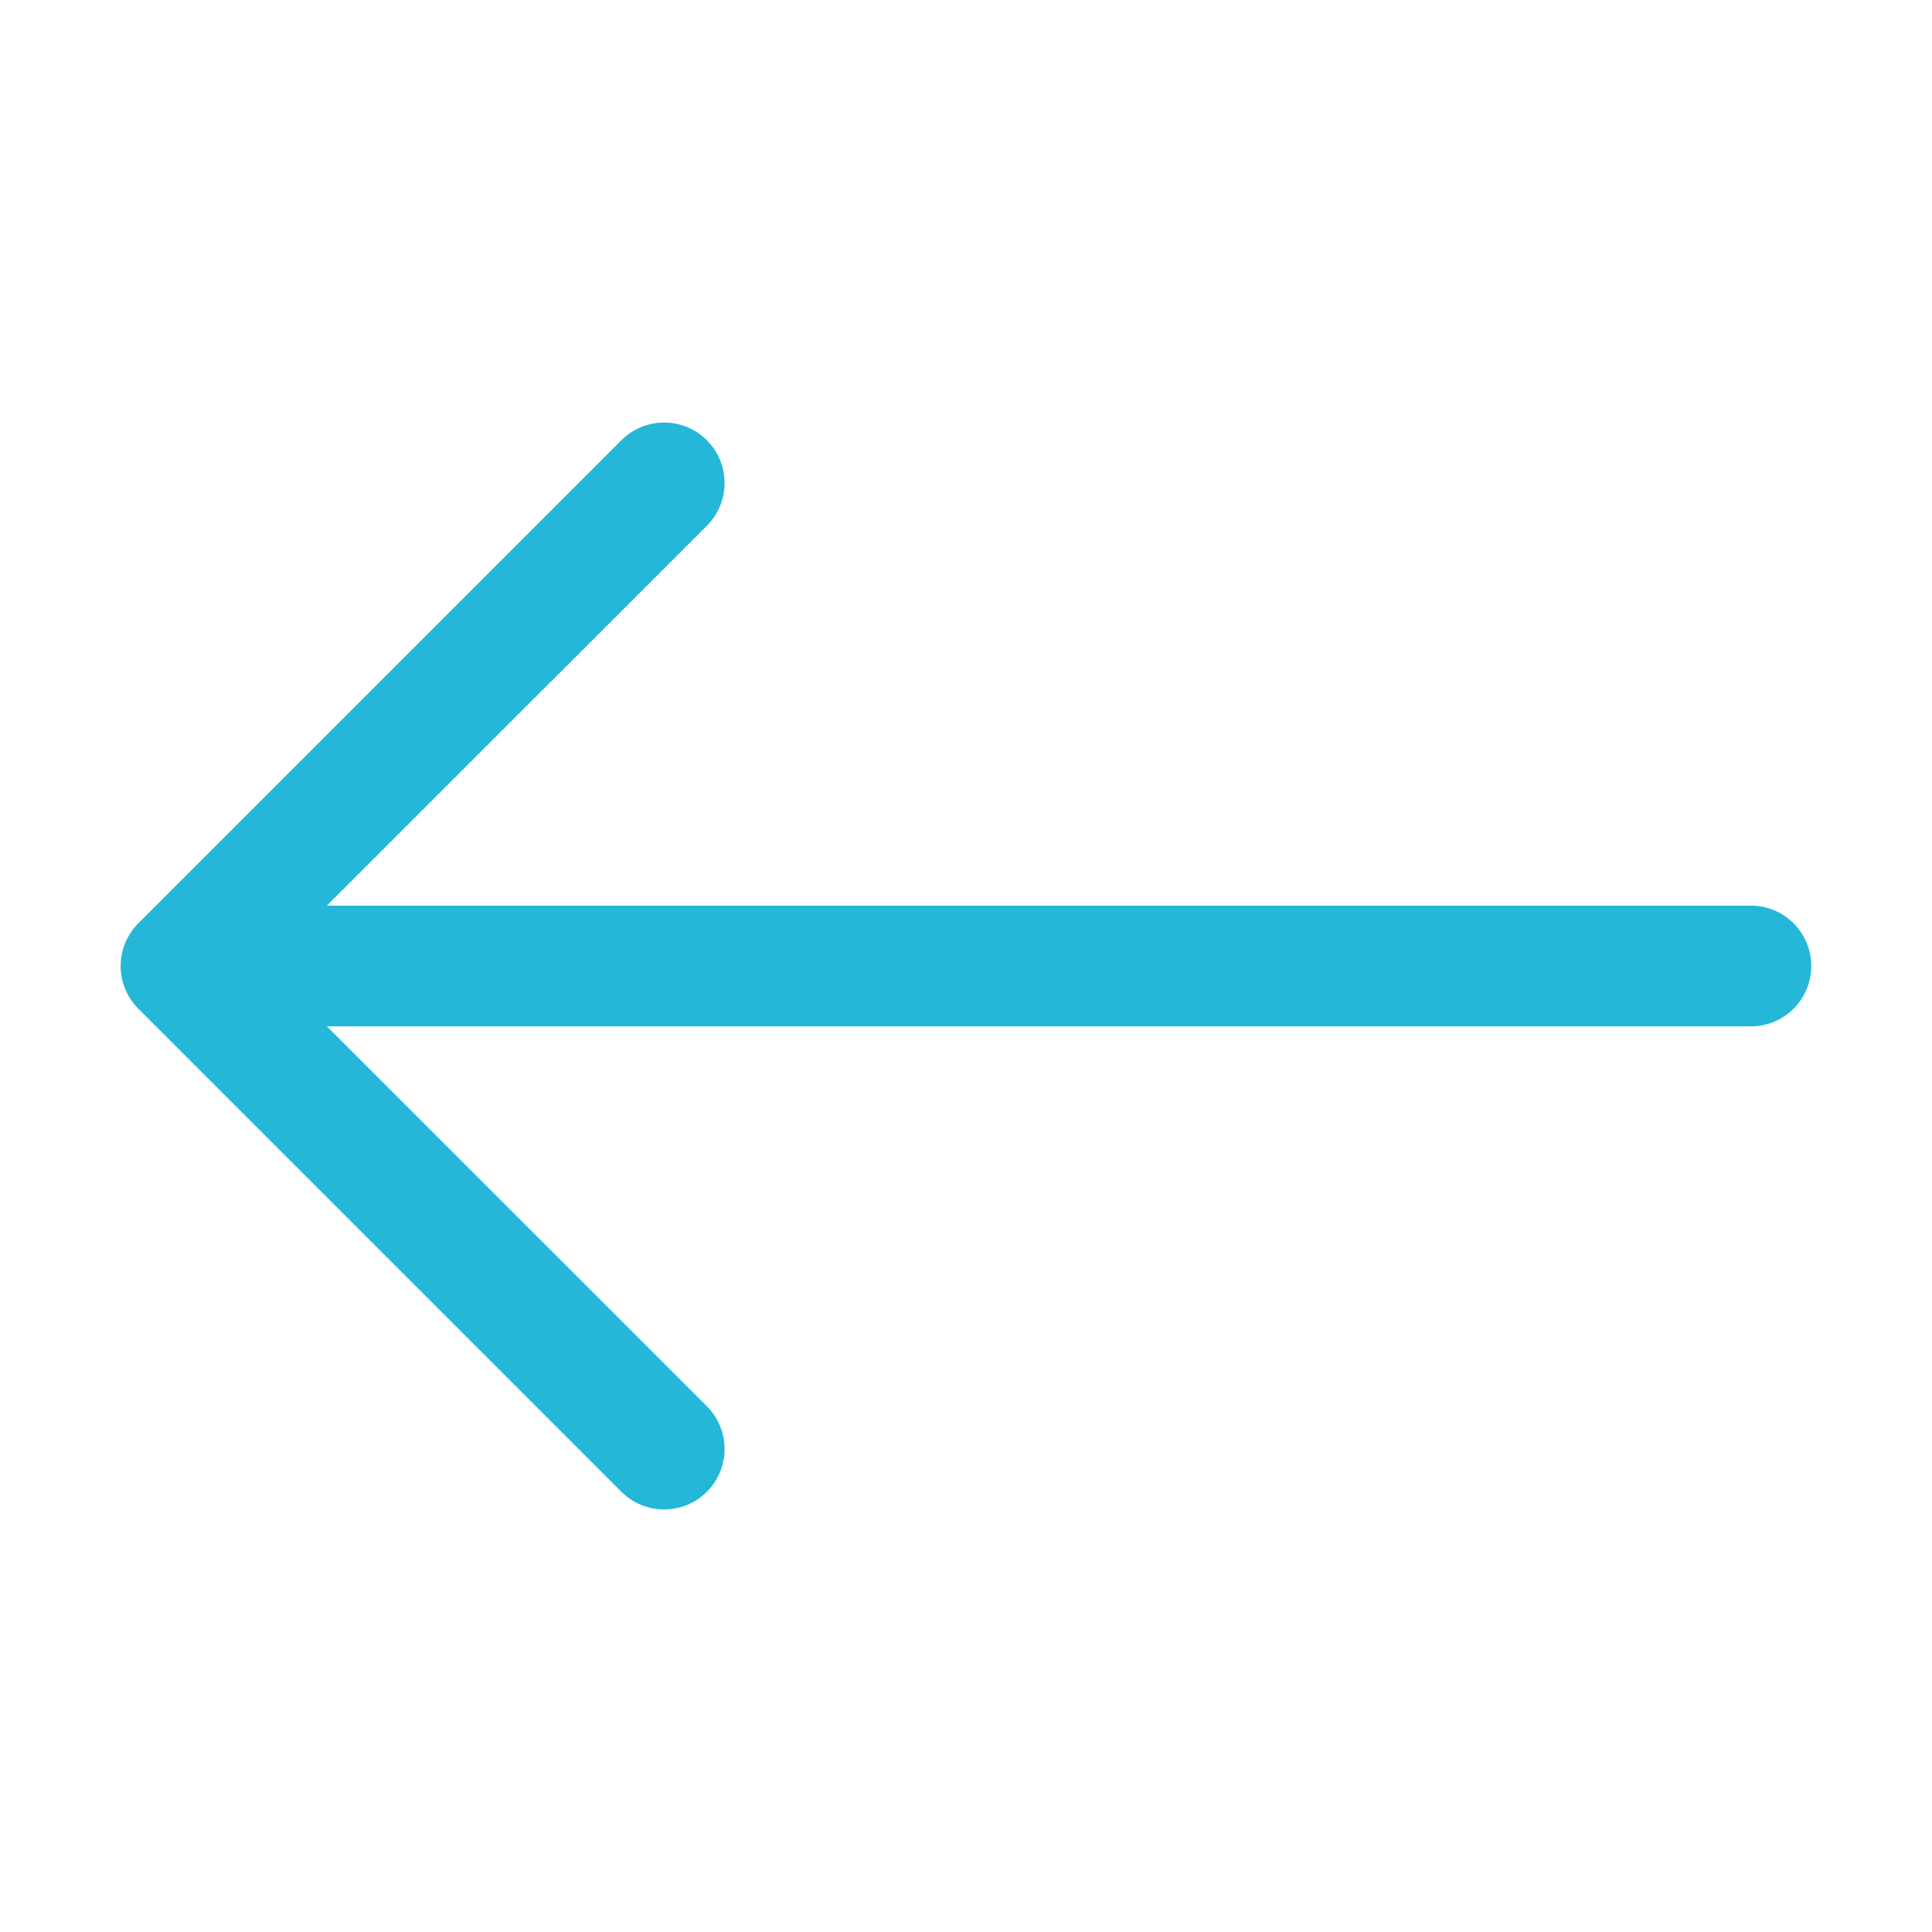
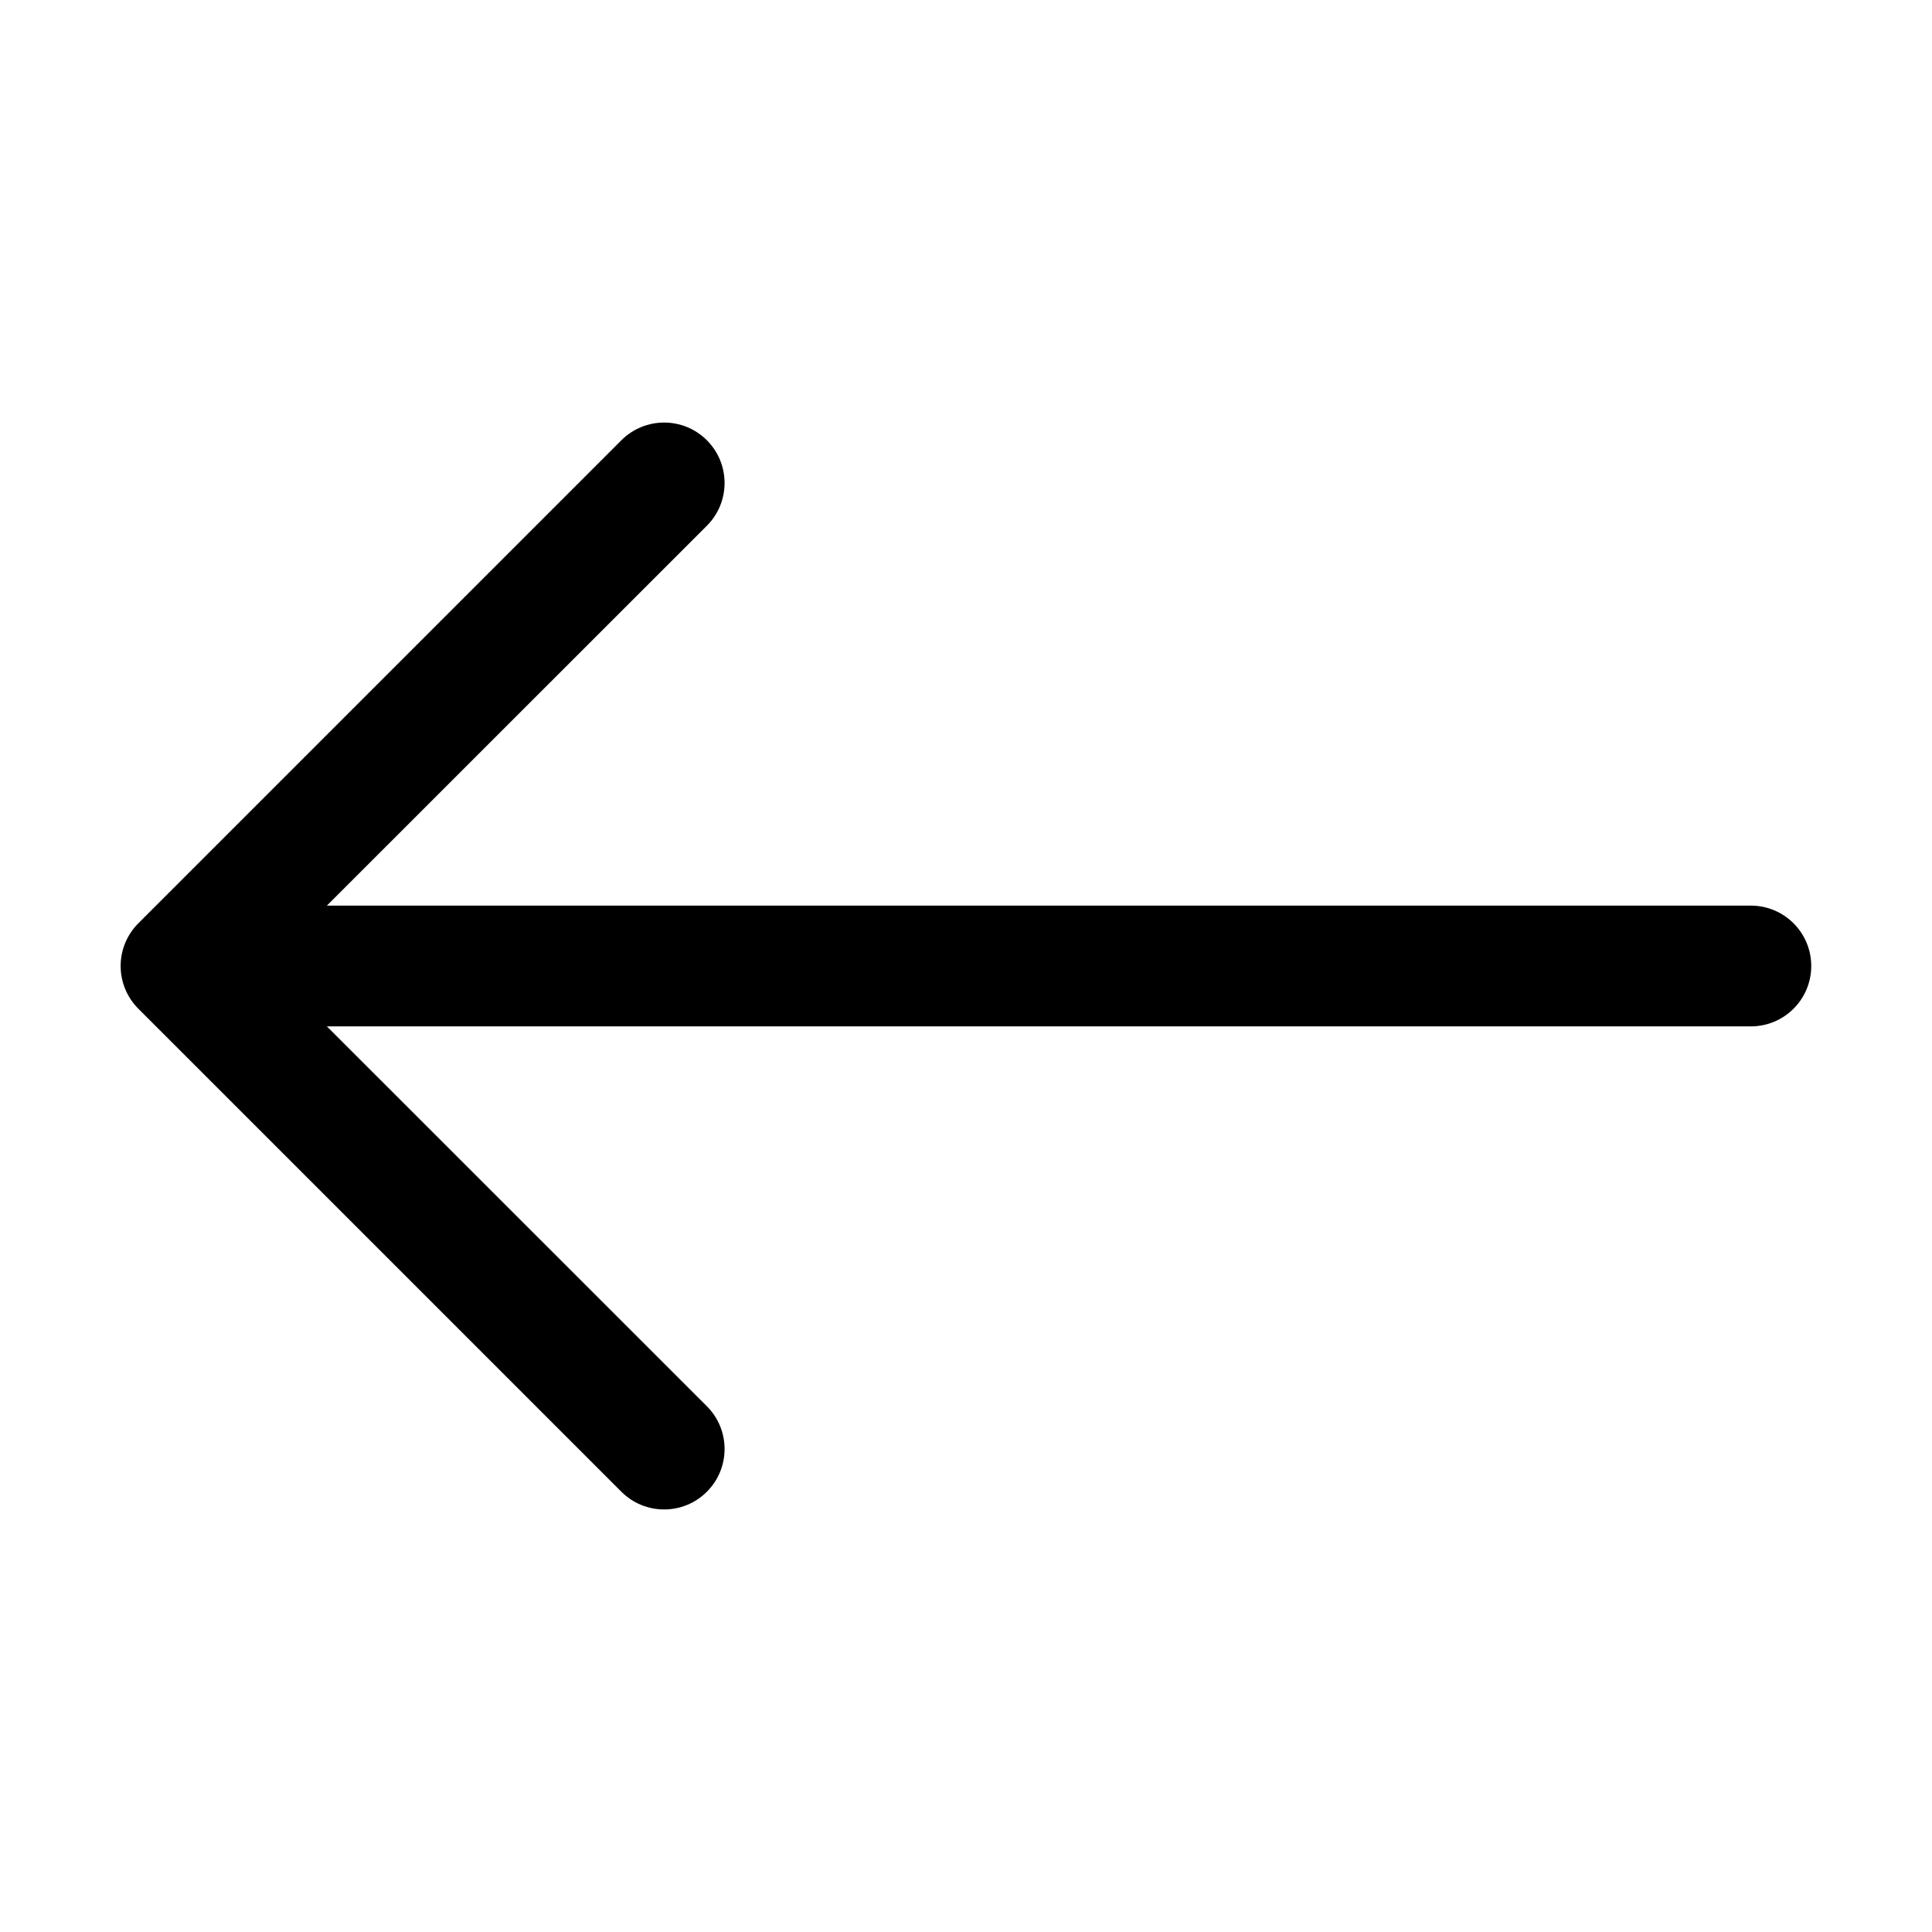
- <svg xmlns="http://www.w3.org/2000/svg" width="16" height="16" fill="#24b7d8" class="bi bi-arrow-left" viewBox="0 0 16 16">
+ <svg xmlns="http://www.w3.org/2000/svg" width="16" height="16" fill="currentColor" class="bi bi-arrow-left" viewBox="0 0 16 16">
  <path fill-rule="evenodd" d="M15 8a.5.5 0 0 0-.5-.5H2.707l3.147-3.146a.5.5 0 1 0-.708-.708l-4 4a.5.5 0 0 0 0 .708l4 4a.5.5 0 0 0 .708-.708L2.707 8.5H14.5A.5.5 0 0 0 15 8z" />
</svg>
